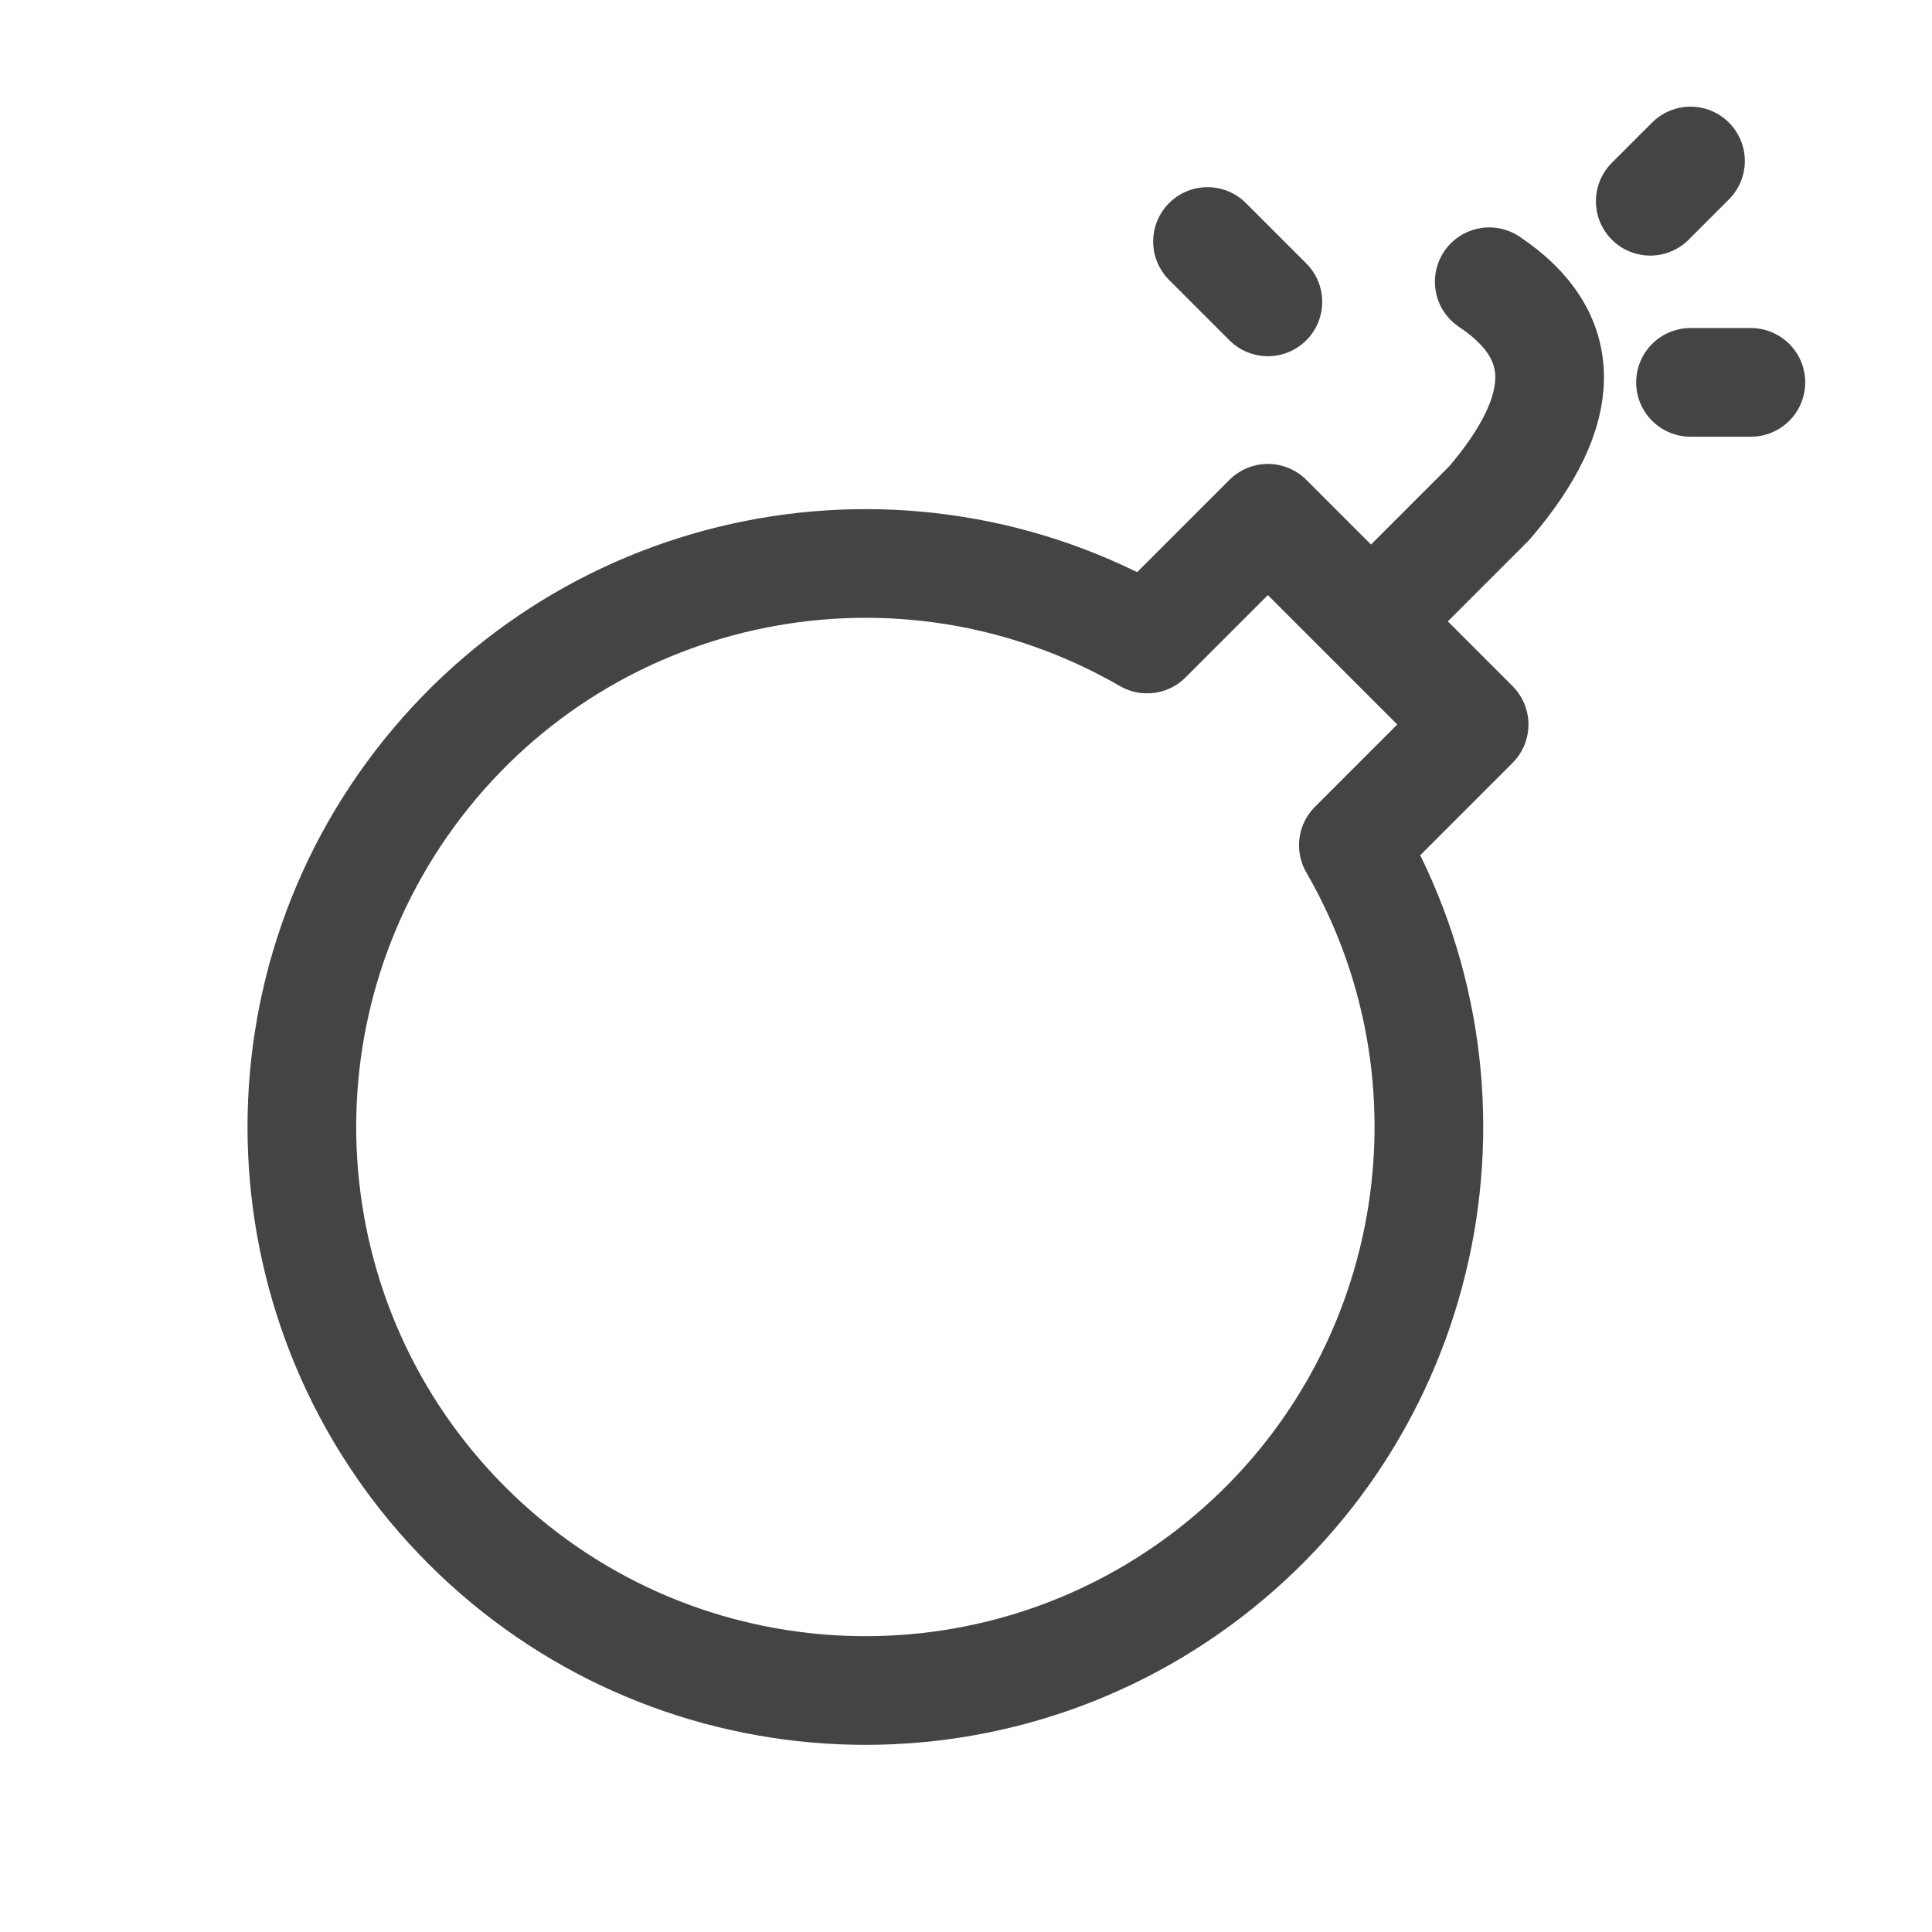
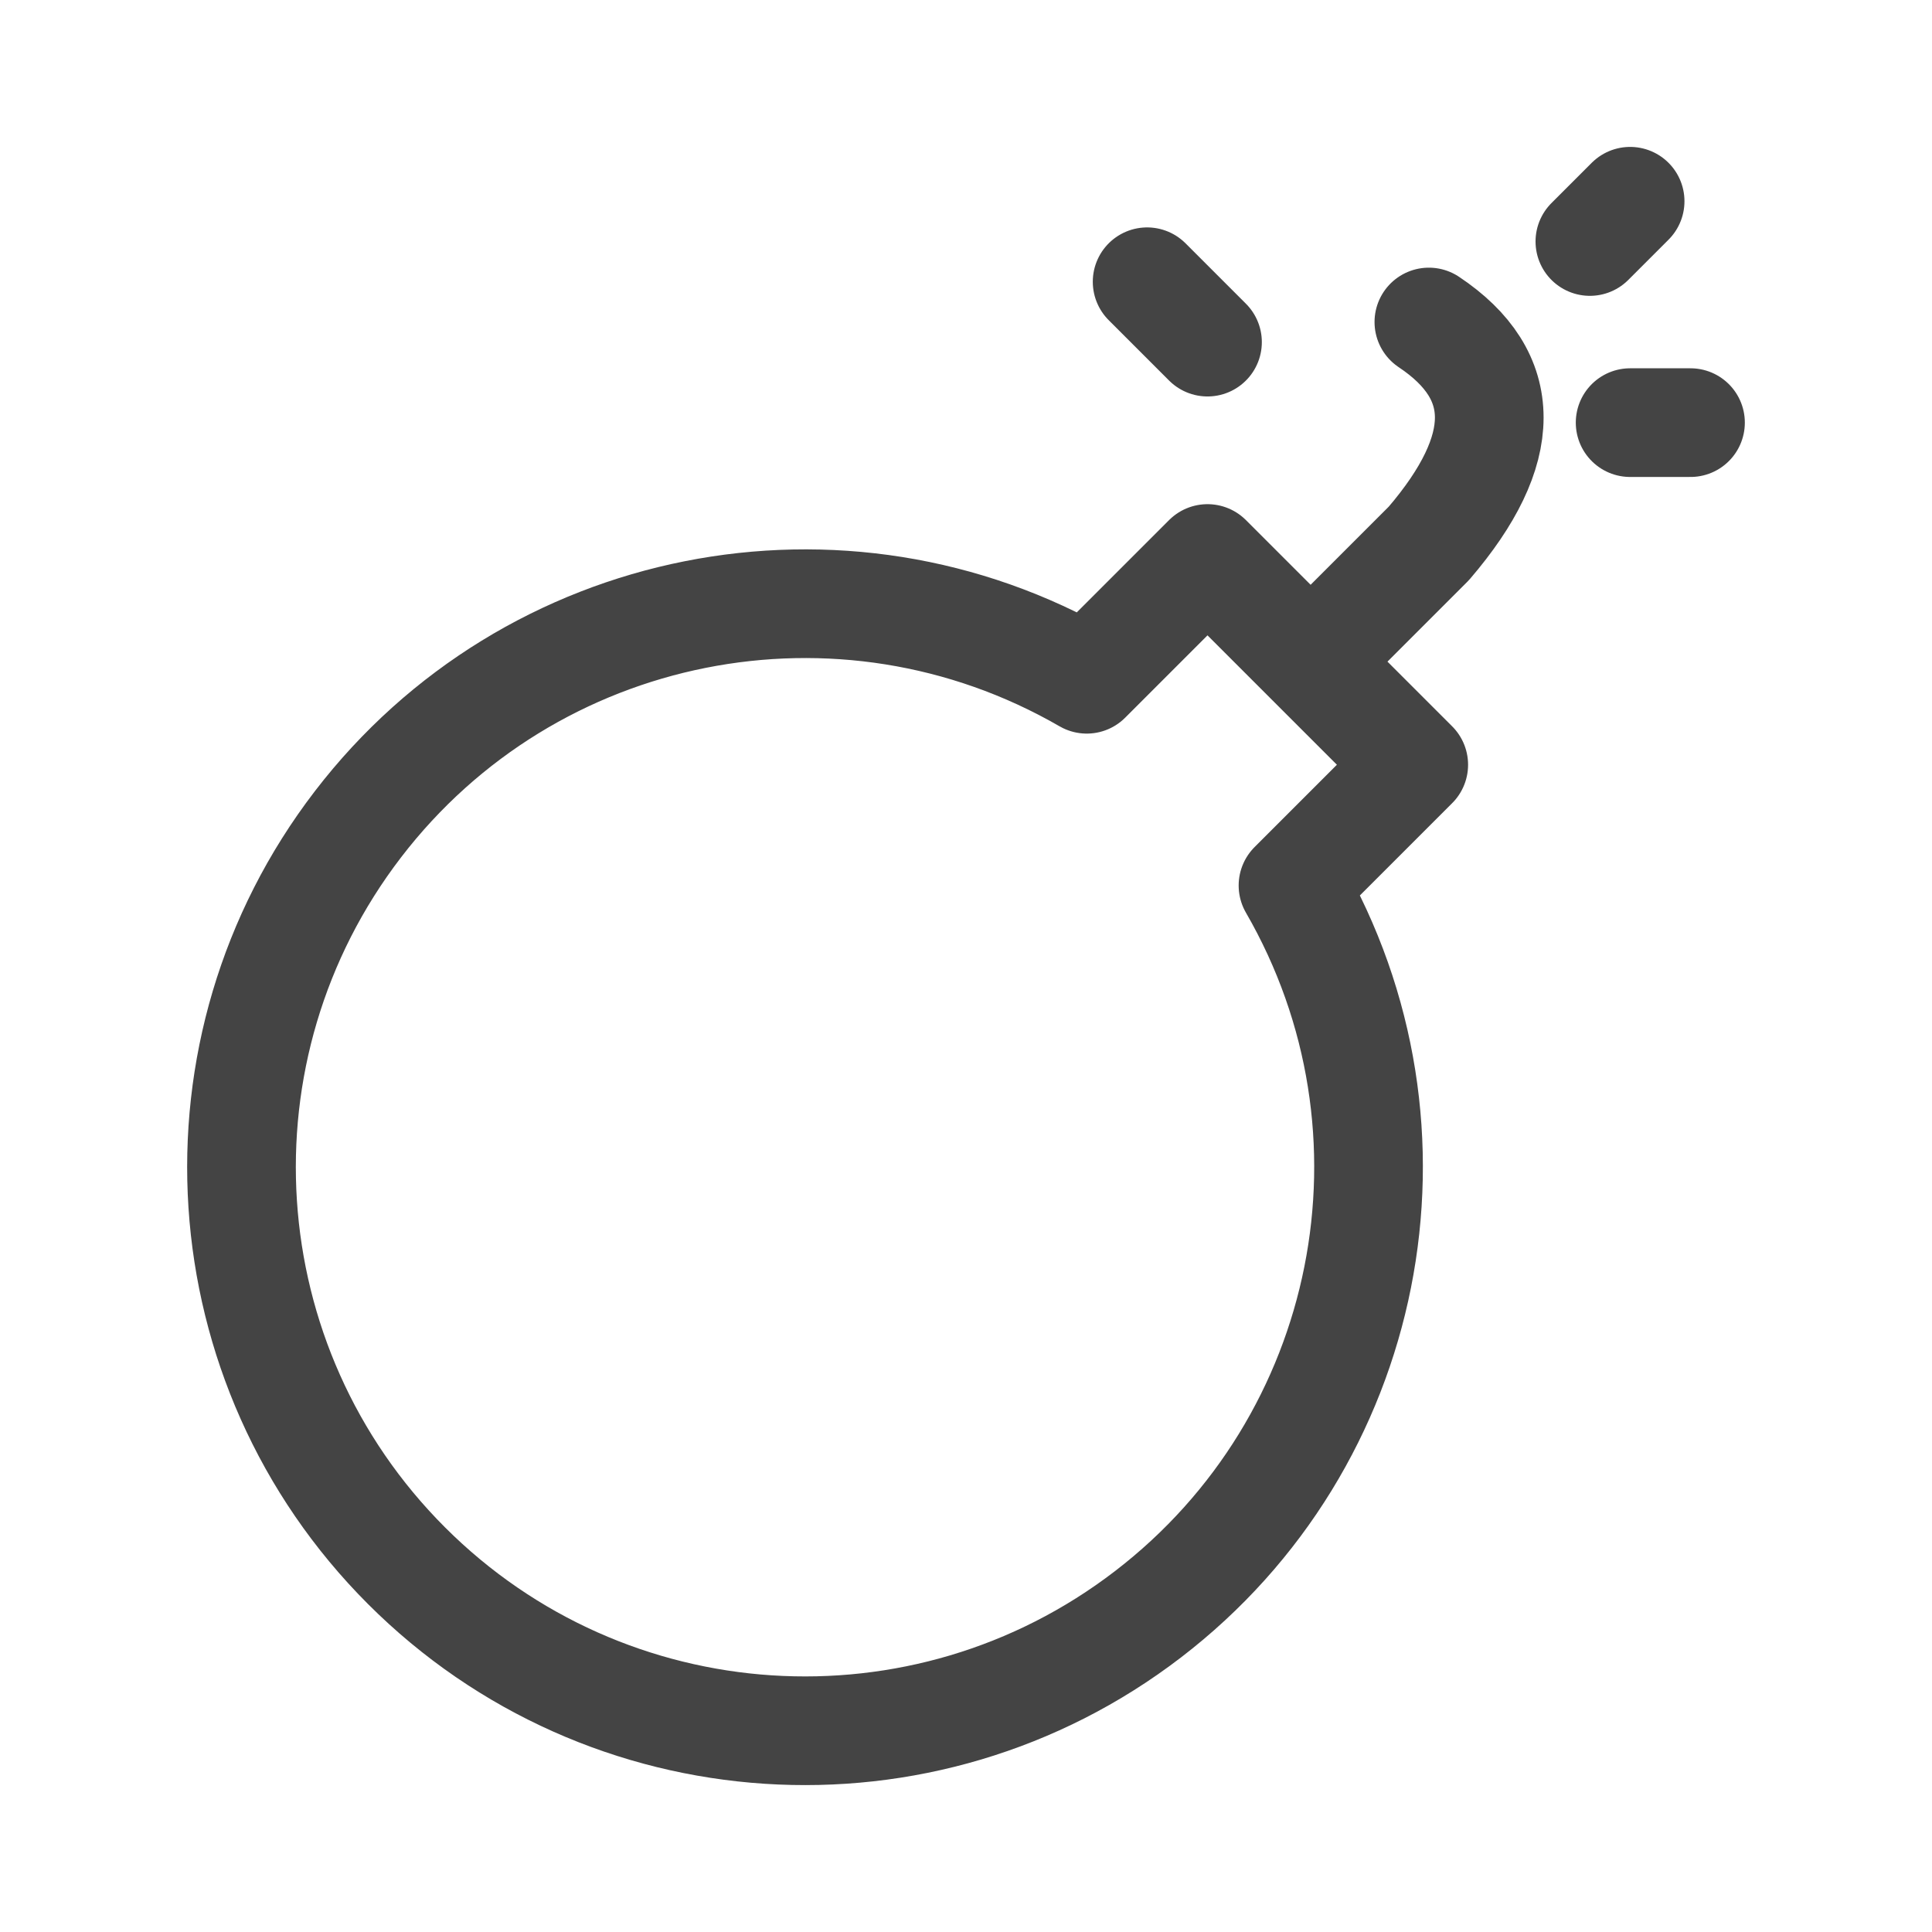
<svg xmlns="http://www.w3.org/2000/svg" width="384" height="384" viewBox="0 0 24 24">
-   <g fill="none" stroke="#444444" stroke-width="1.35" stroke-linecap="round" stroke-linejoin="round">
-     <path d="M14.25 7.938a7 7 0 1 0 2.562 2.562l1.5-1.5L15.75 6.438ZM17.031 7.719 18.5 6.25q1.5-1.75 0-2.75M15.75 3.75l-.75-.75M21 4.75h.75M20.5 2.5l.5-.5" />
+   <g data-center-mode="complete-composition" fill="none" stroke="#444444" stroke-width="1.35" stroke-linecap="round" stroke-linejoin="round" data-center-shift="-0.749968,0.499968">
+     <path d="M13.5 8.438C10.458 6.681 6.585 7.452 4.447 10.239C2.308 13.026 2.566 16.966 5.05 19.45C7.534 21.934 11.474 22.192 14.261 20.053C17.048 17.915 17.819 14.042 16.062 11L17.562 9.5L15 6.938L13.5 8.438ZM16.281 8.219 17.75 6.75Q19.25 5 17.75 4M15 4.25 14.25 3.5M20.25 5.25H21M19.75 3 20.25 2.5" />
  </g>
</svg>
